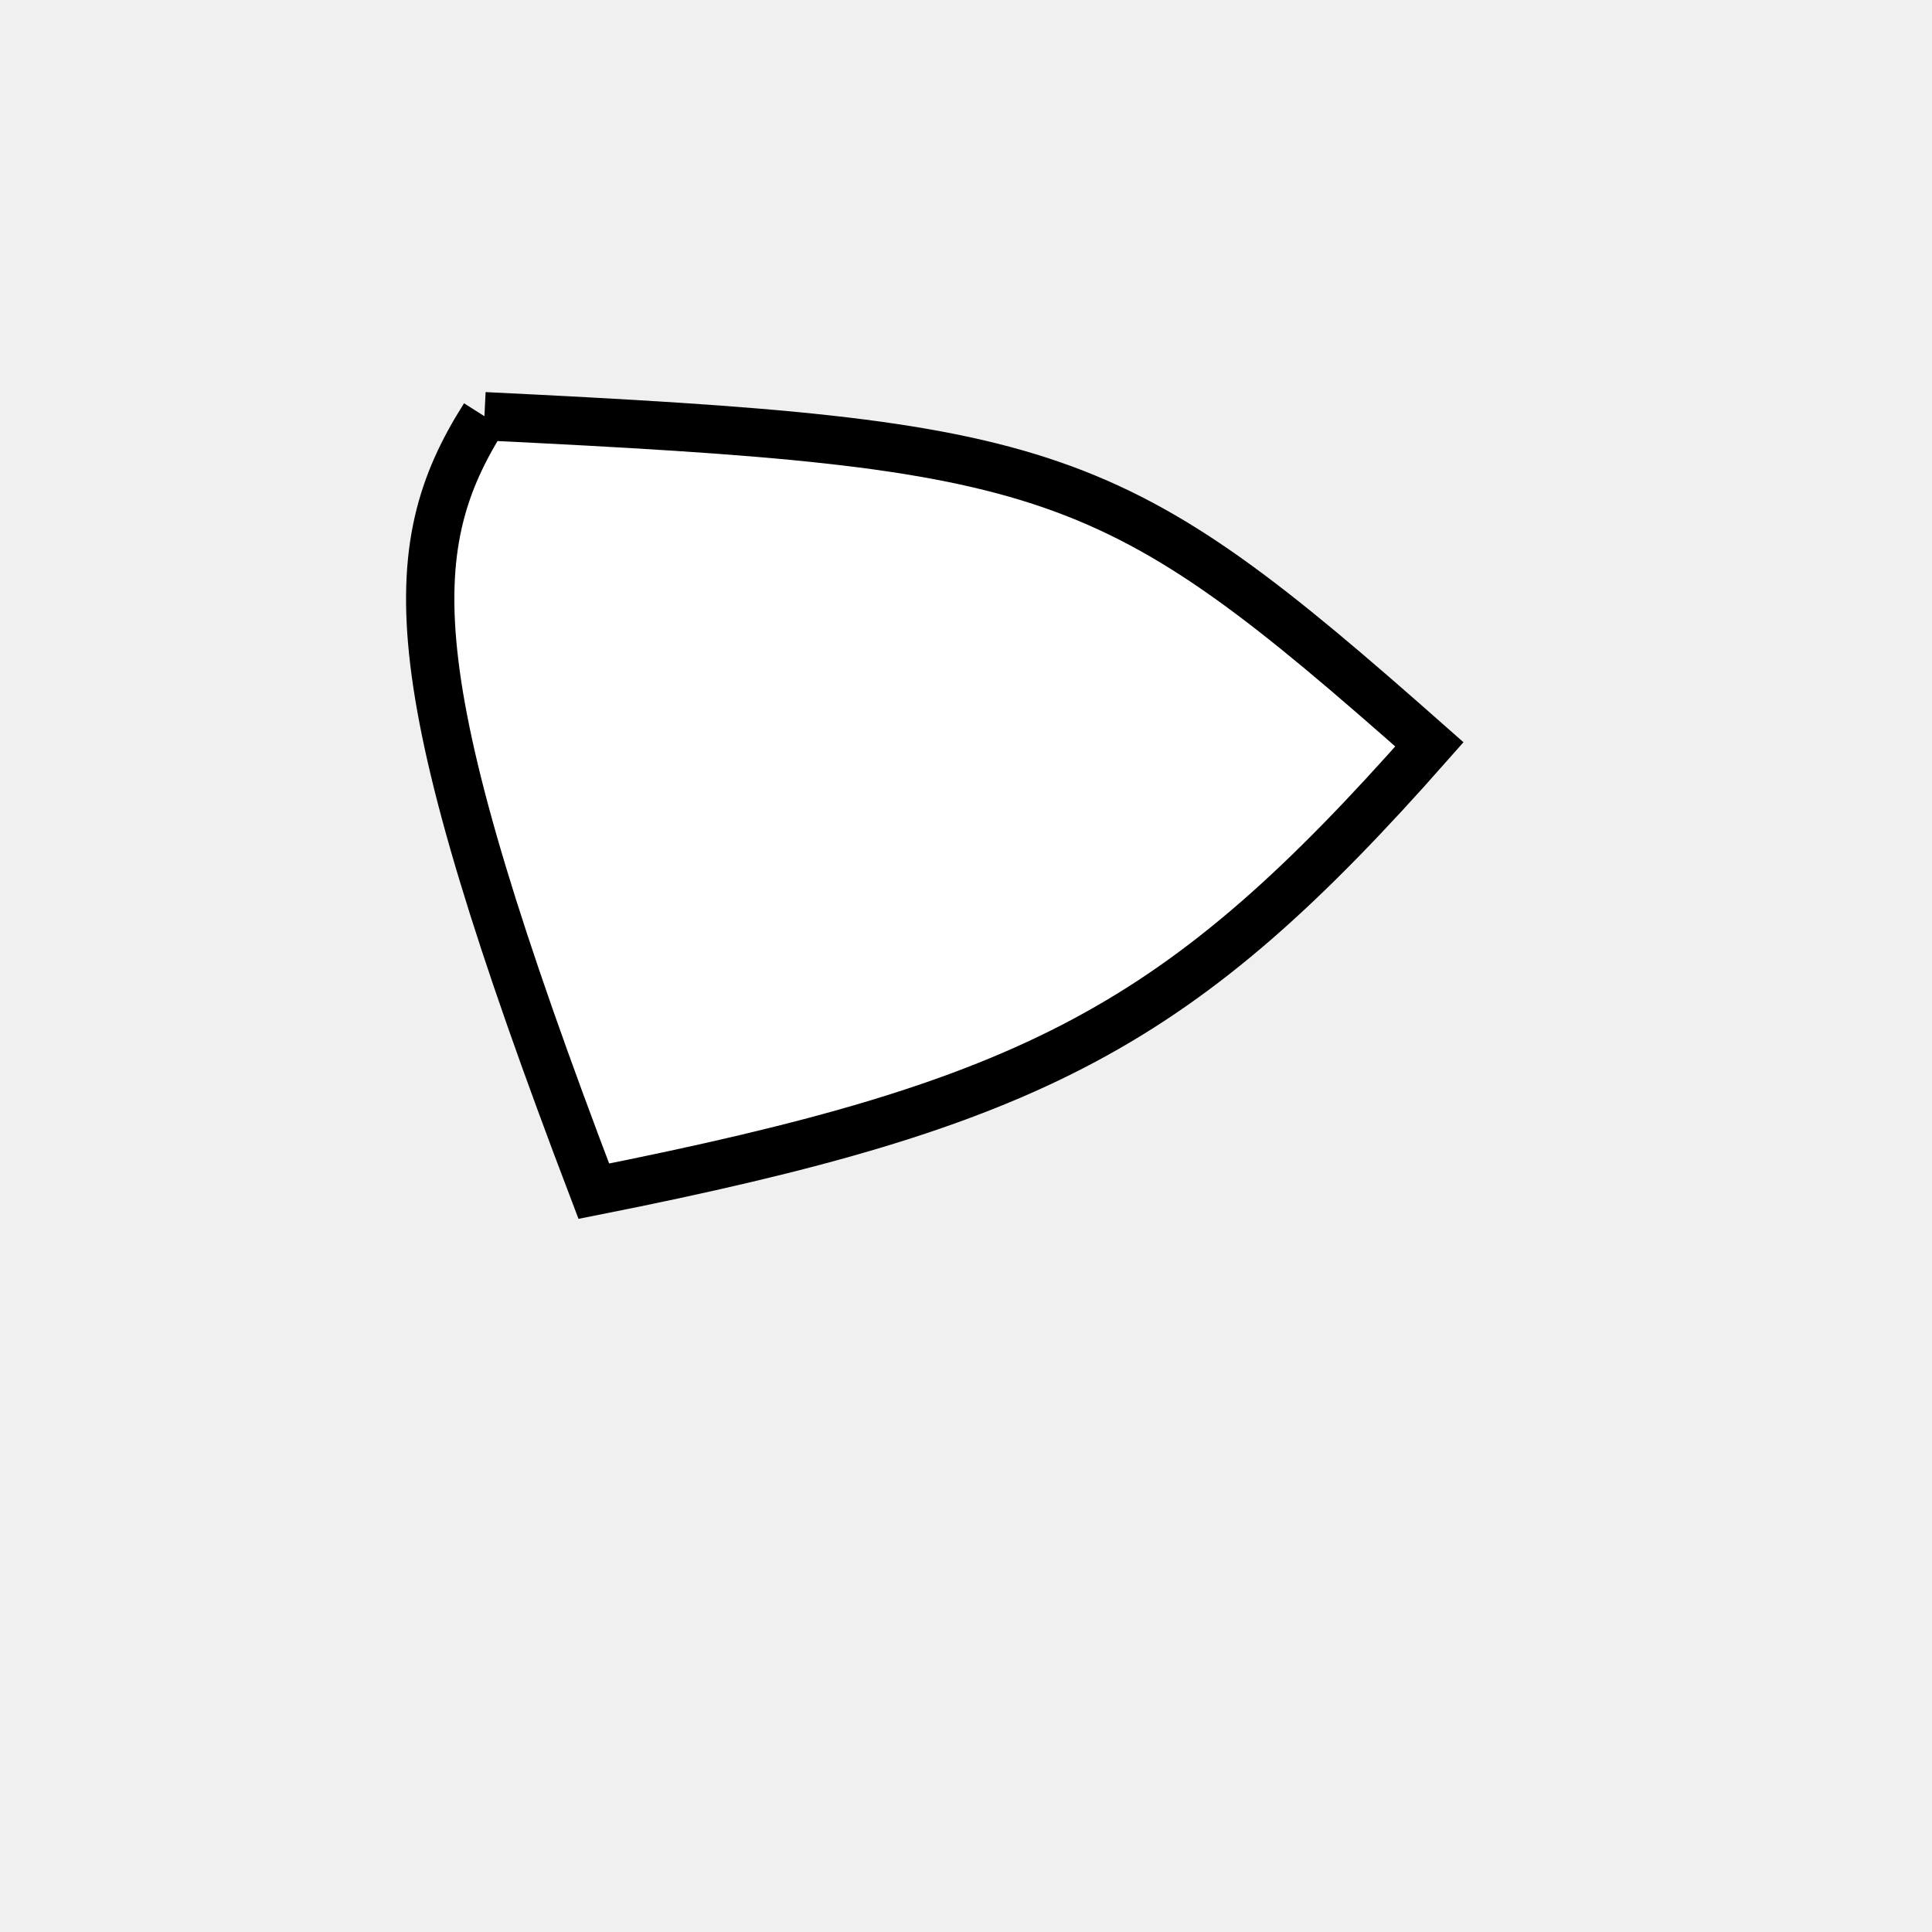
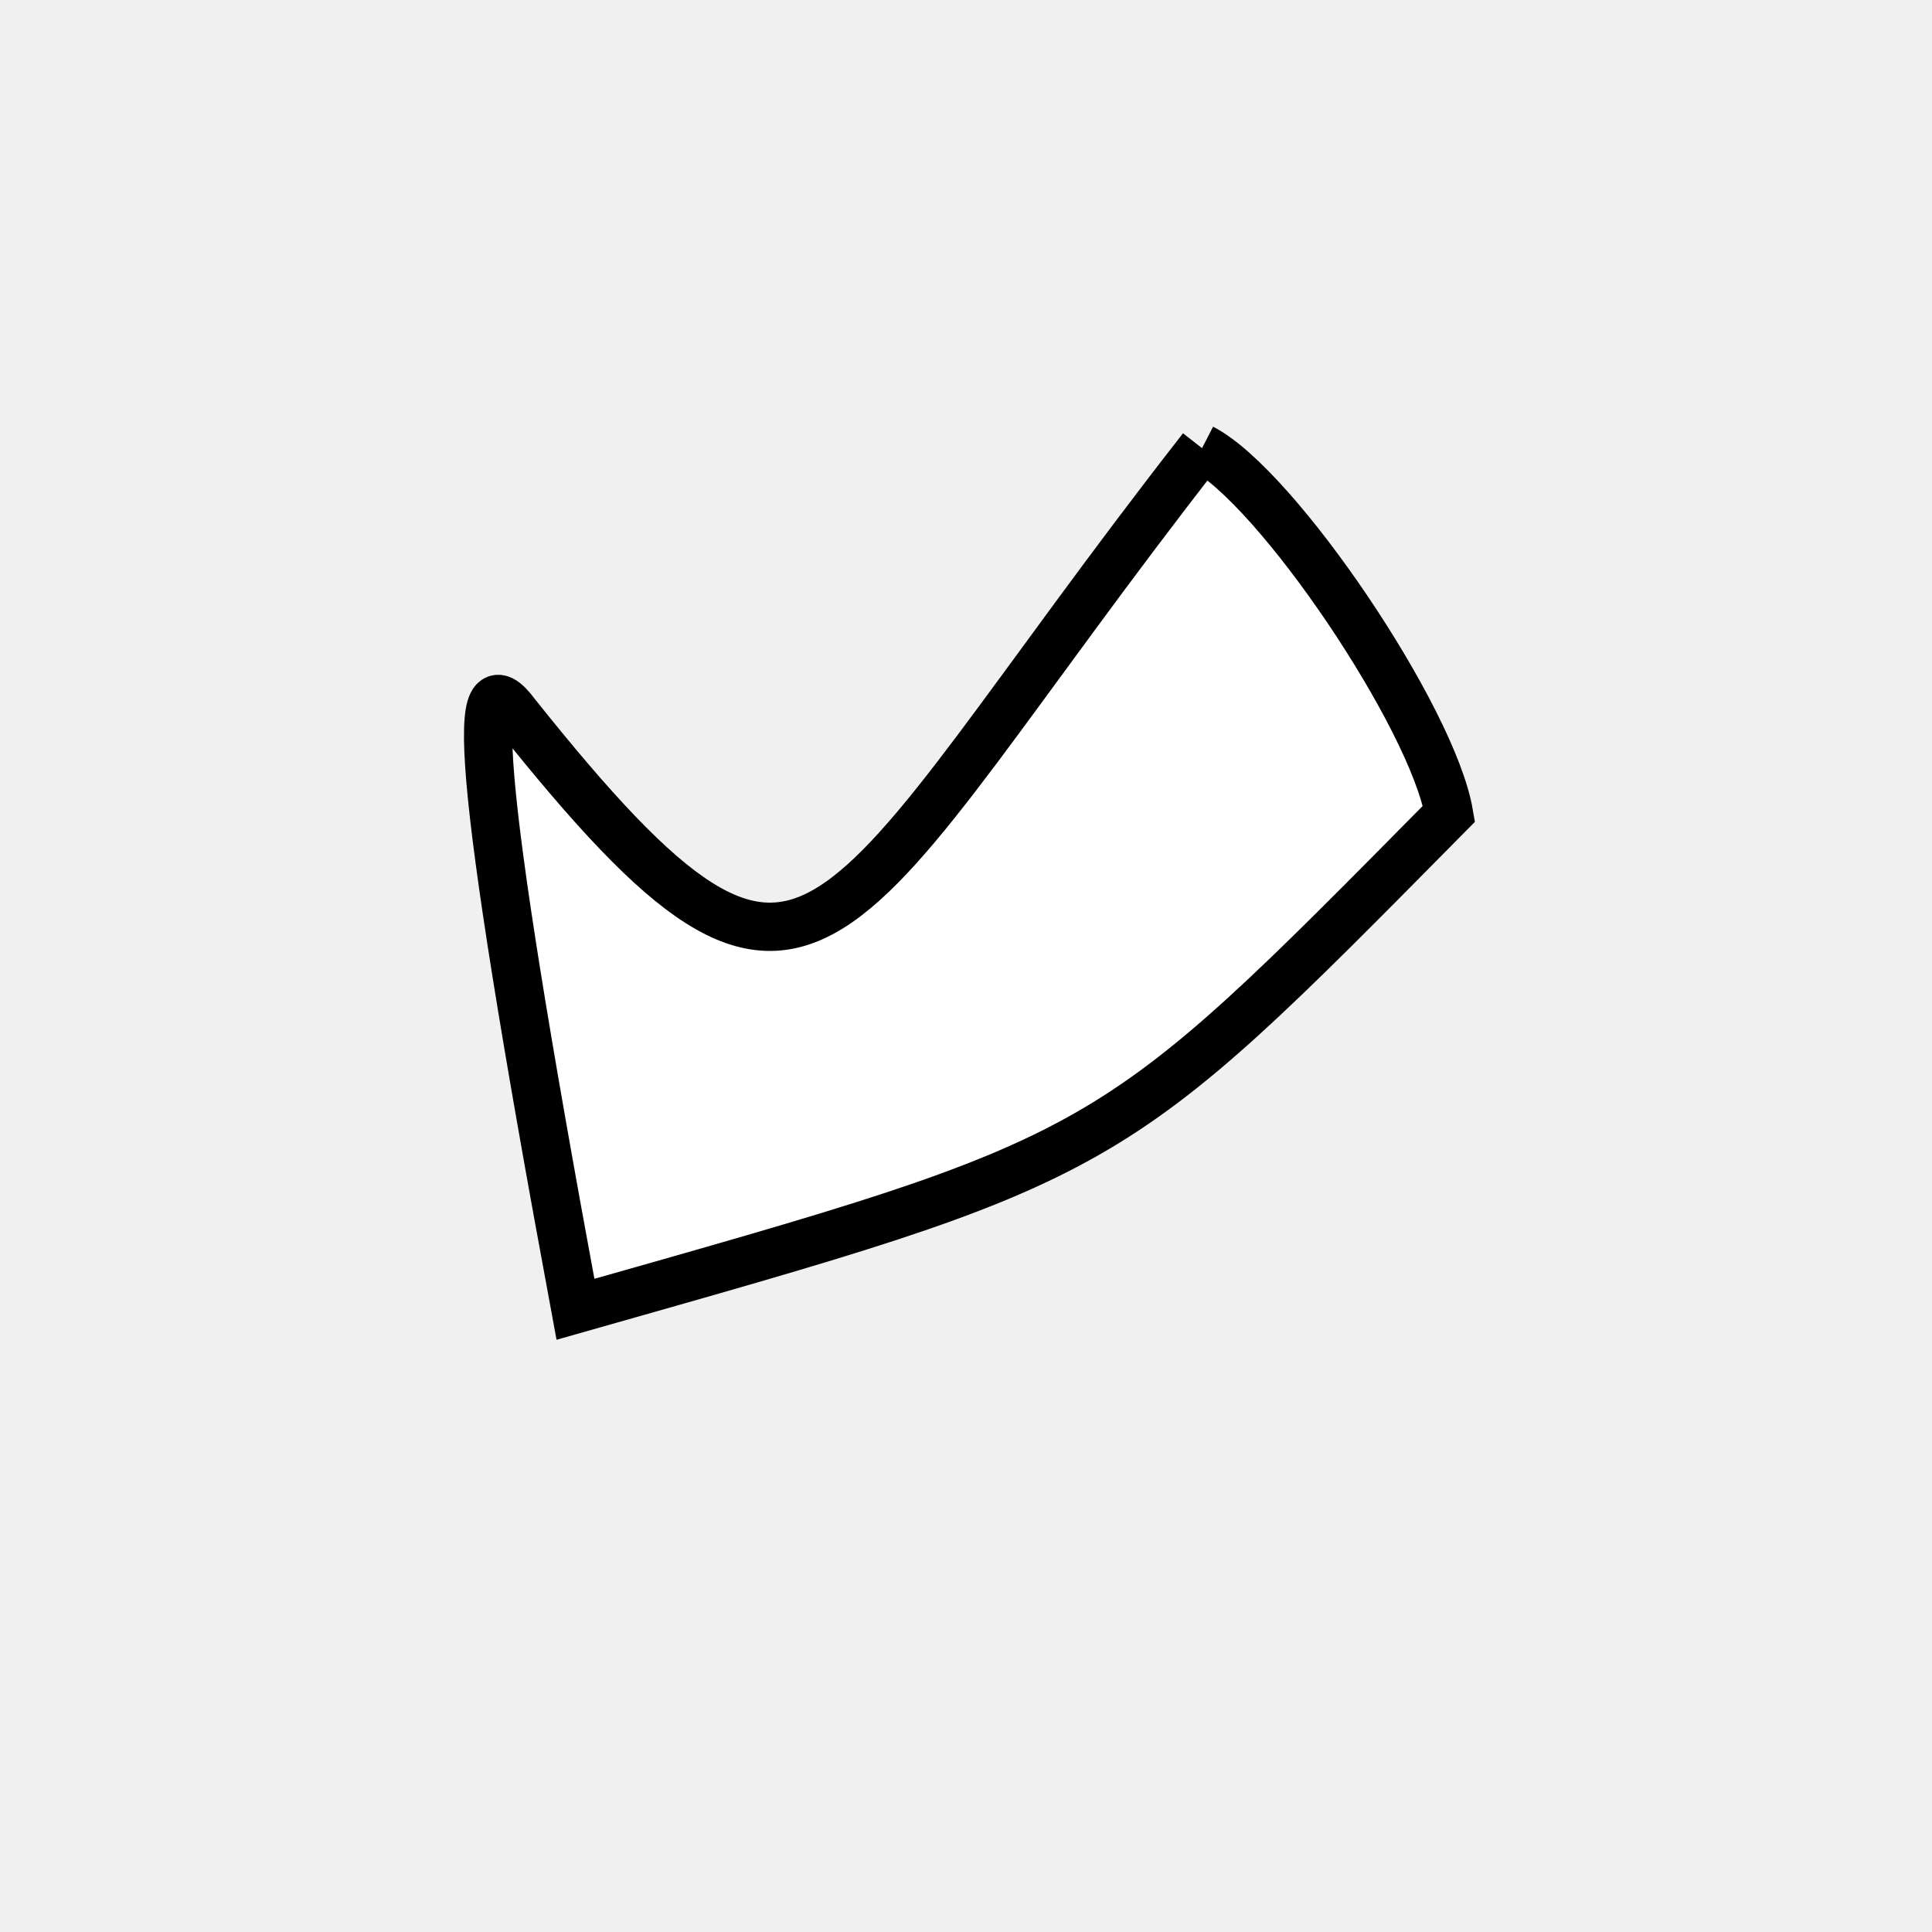
<svg xmlns="http://www.w3.org/2000/svg" width="200px" height="200px" viewBox="0 0 200 200" version="1.1">
-   <path d="M 50.148 43.087C 109.482 45.971 114.94 47.866 147.97 77.056 C 122.27 106.185 107.221 114.233 61.472 123.313 C 41.346 70.501 41.346 56.974 50.148 43.087" fill="white" stroke-dasharray="[0,0]" stroke="black" stroke-width="5" />
+   <path d="M 124.435 46.392C 132.158 50.364 148.292 74.248 150.0 84.236 C 114.333 120.322 115.465 119.68 59.57 135.538 C 48.854 77.784 48.854 67.739 53.446 73.963C 85.028 113.549 85.028 96.839 124.435 46.392" fill="white" stroke-dasharray="[0,0]" stroke="black" stroke-width="5" />
</svg>
